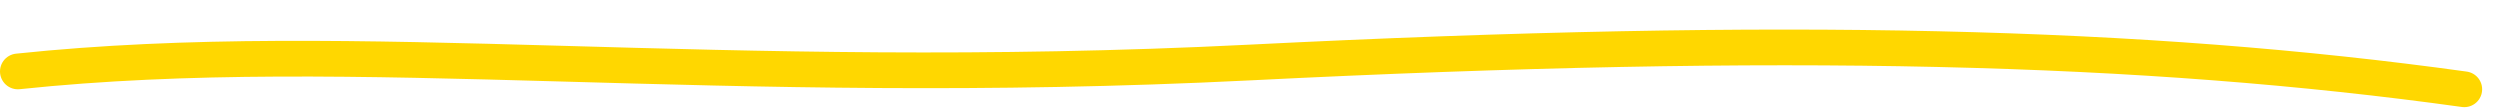
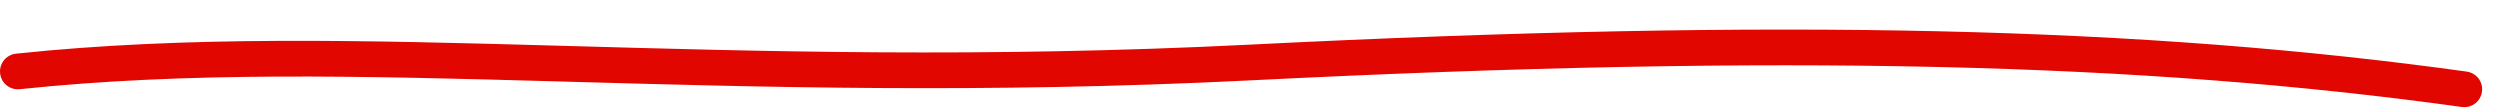
<svg xmlns="http://www.w3.org/2000/svg" viewBox="0 0 280 12" fill="none" aria-hidden="true">
-   <path d="M2 8C40 4 80 10 140 7s100-2 136 3" stroke="#FFD700" stroke-width="4" stroke-linecap="round" />
+   <path d="M2 8C40 4 80 10 140 7s100-2 136 3" stroke="#E10600" stroke-width="4" stroke-linecap="round" />
</svg>
